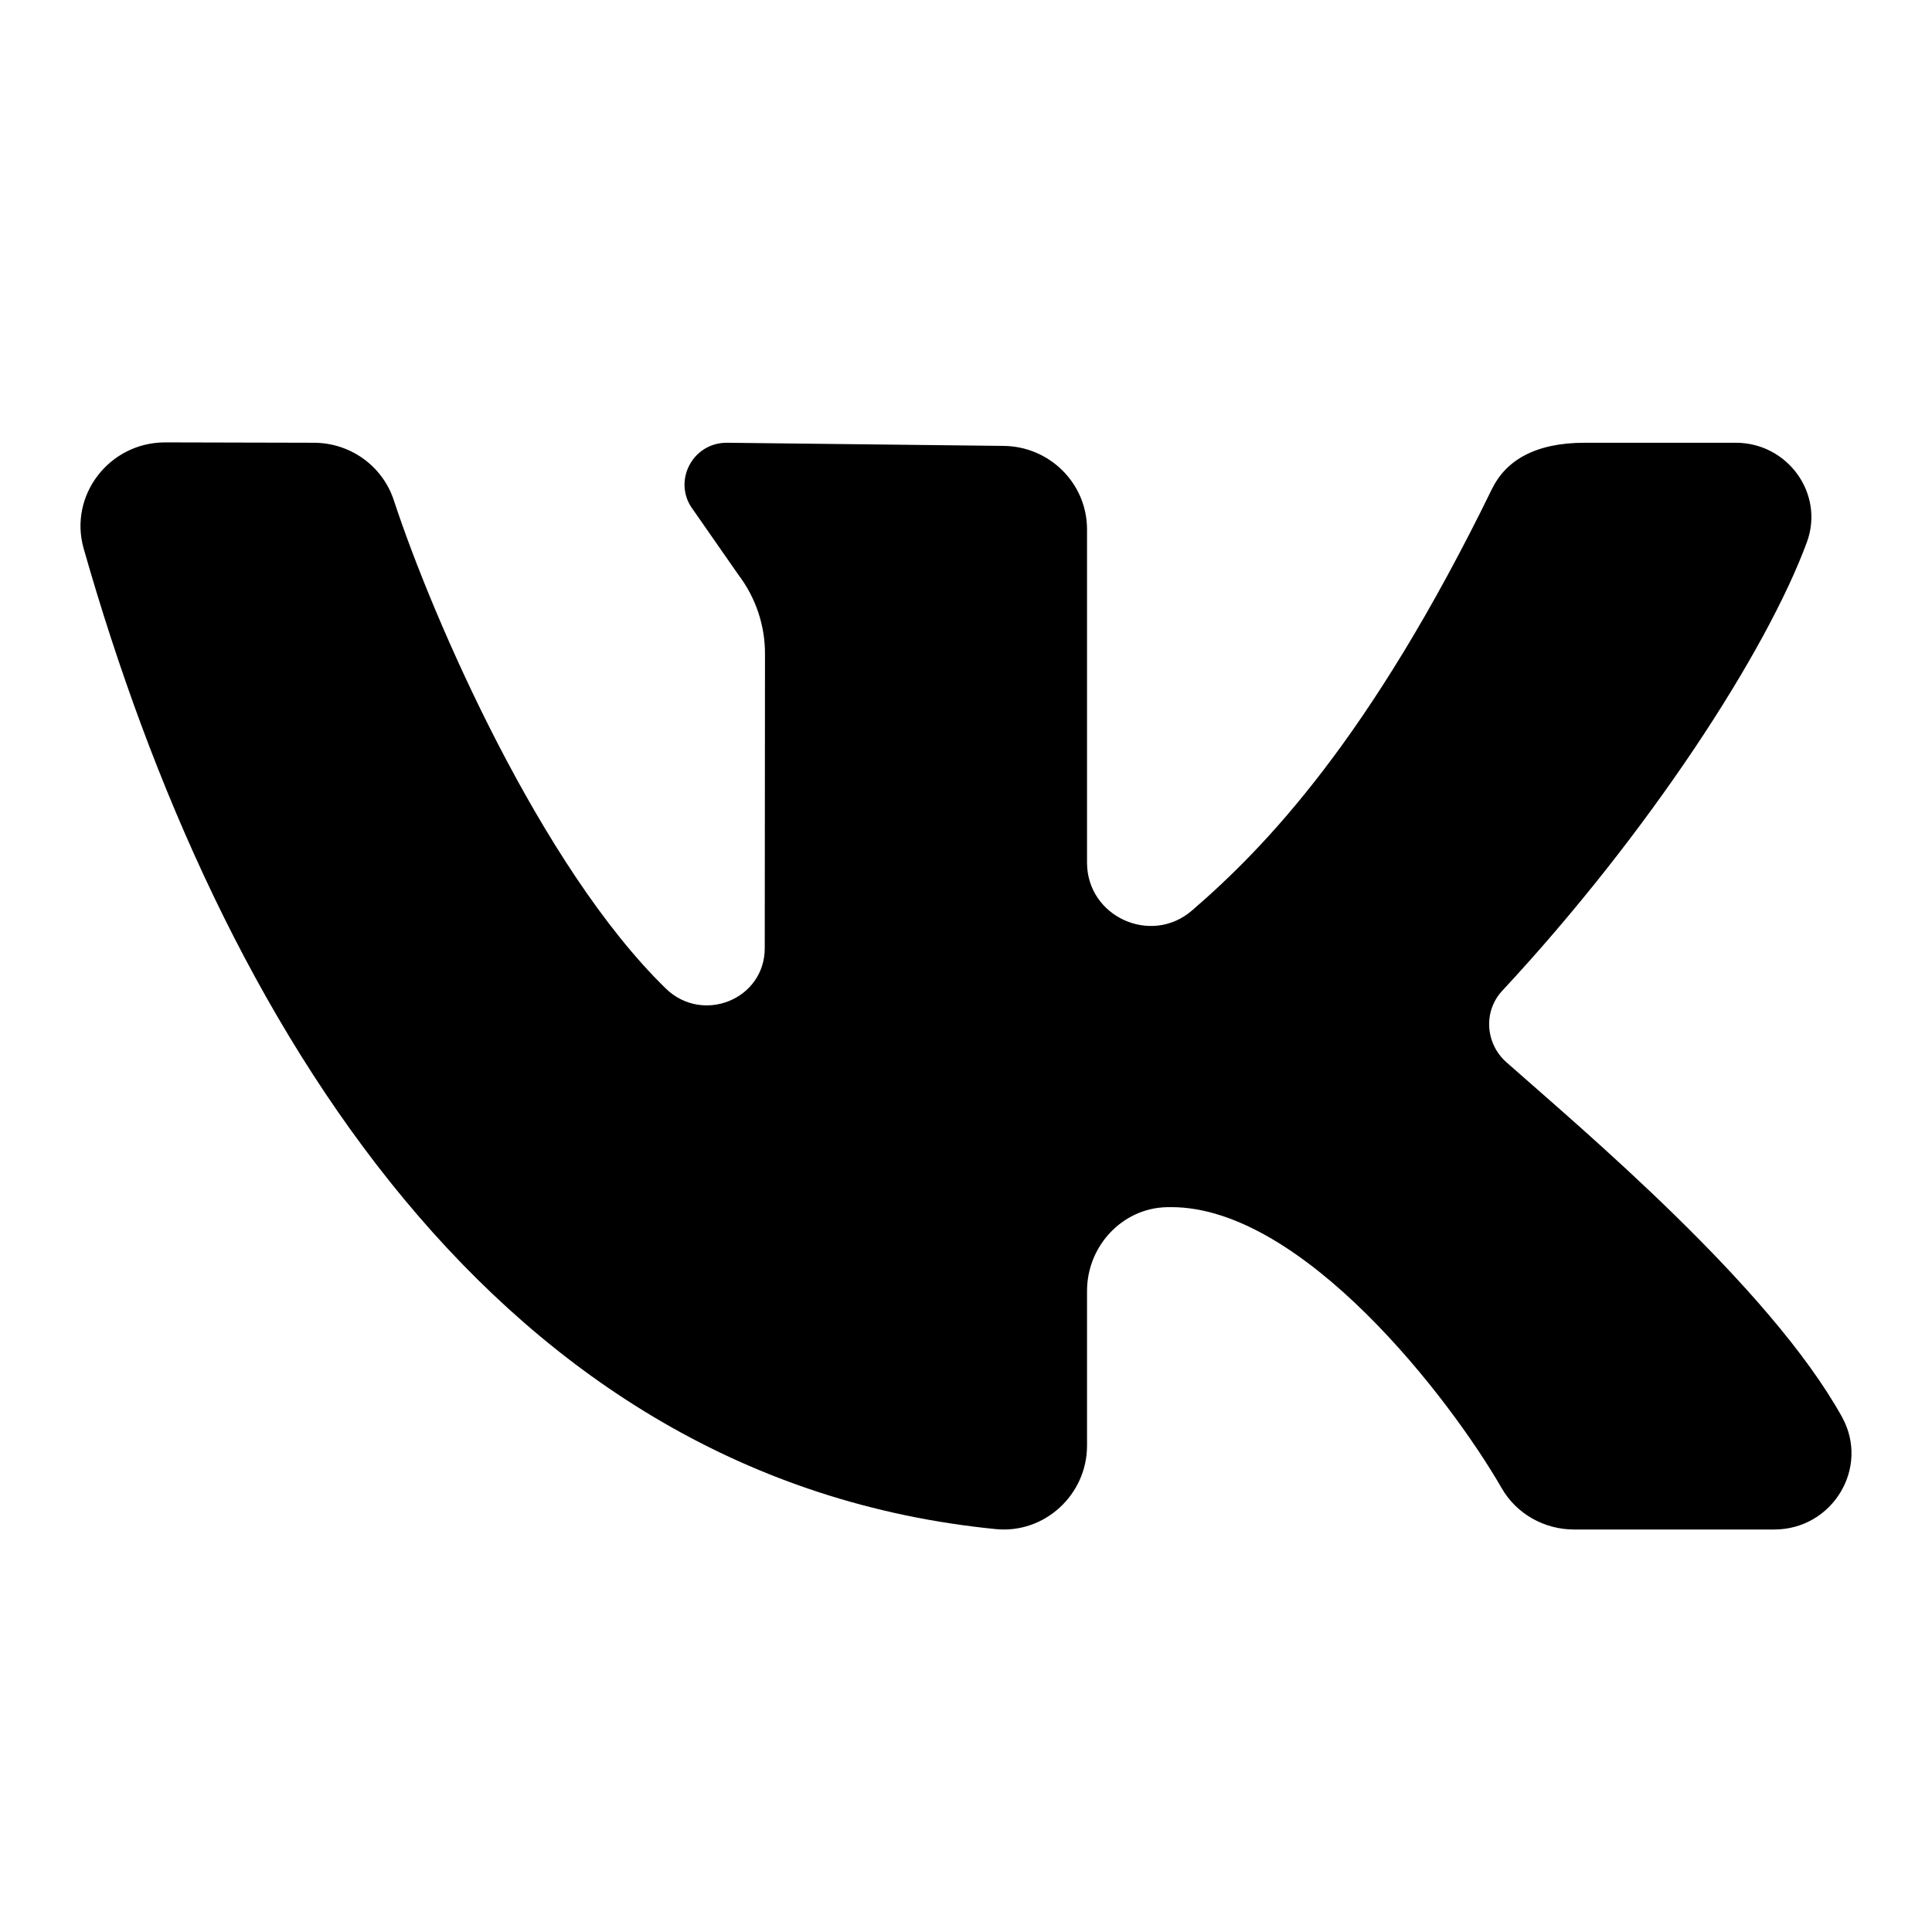
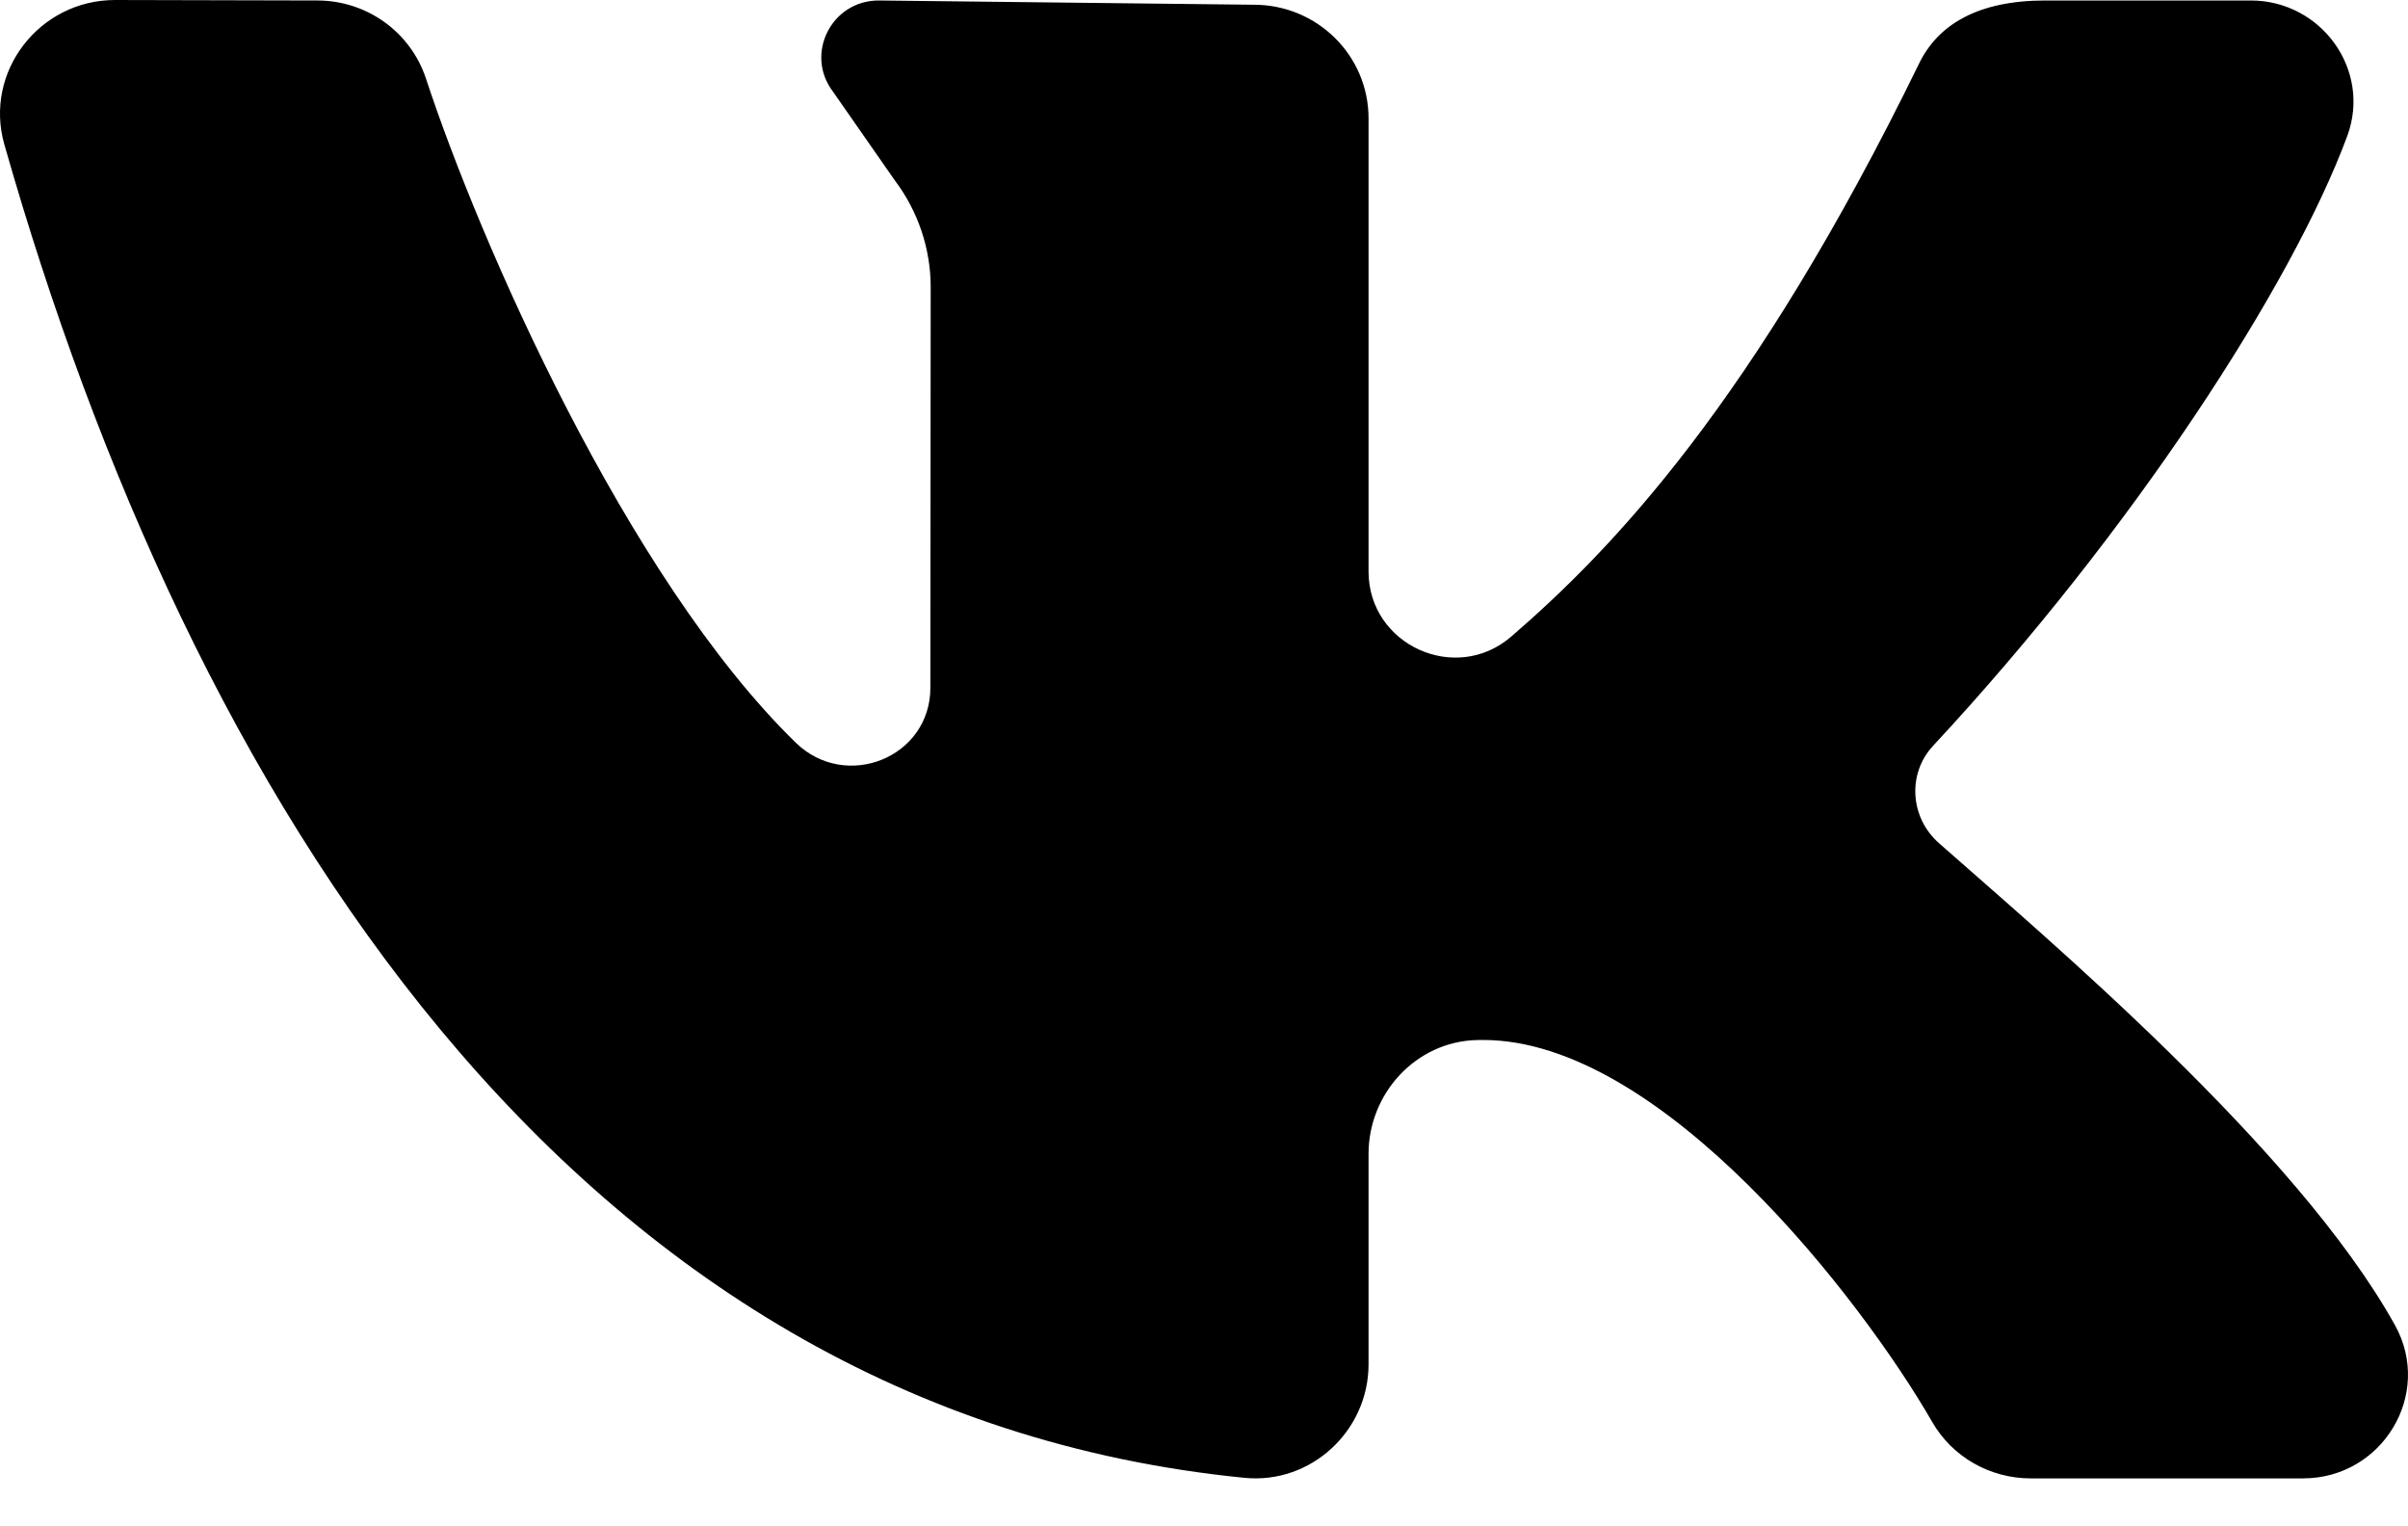
- <svg xmlns="http://www.w3.org/2000/svg" fill="#000000" viewBox="0 0 48 48" width="48px" height="48px">
-   <path d="M45.763,35.202c-1.797-3.234-6.426-7.12-8.337-8.811c-0.523-0.463-0.579-1.264-0.103-1.776 c3.647-3.919,6.564-8.422,7.568-11.143C45.334,12.27,44.417,11,43.125,11l-3.753,0c-1.237,0-1.961,0.444-2.306,1.151 c-3.031,6.211-5.631,8.899-7.451,10.47c-1.019,0.88-2.608,0.151-2.608-1.188c0-2.58,0-5.915,0-8.28 c0-1.147-0.938-2.075-2.095-2.075L18.056,11c-0.863,0-1.356,0.977-0.838,1.662l1.132,1.625c0.426,0.563,0.656,1.248,0.656,1.951 L19,23.556c0,1.273-1.543,1.895-2.459,1.003c-3.099-3.018-5.788-9.181-6.756-12.128C9.505,11.578,8.706,11.002,7.8,11l-3.697-0.009 c-1.387,0-2.401,1.315-2.024,2.639c3.378,11.857,10.309,23.137,22.661,24.36c1.217,0.12,2.267-0.86,2.267-2.073l0-3.846 c0-1.103,0.865-2.051,1.977-2.079c0.039-0.001,0.078-0.001,0.117-0.001c3.267,0,6.926,4.755,8.206,6.979 c0.368,0.64,1.056,1.03,1.8,1.03l4.973,0C45.531,38,46.462,36.461,45.763,35.202z" />
+ <svg xmlns="http://www.w3.org/2000/svg" width="30" height="19" viewBox="0 0 30 19" fill="none">
+   <path d="M29.838 16.507C28.613 14.302 25.457 11.653 24.154 10.5C23.797 10.184 23.759 9.638 24.084 9.289C26.57 6.617 28.559 3.547 29.244 1.692C29.546 0.872 28.921 0.006 28.04 0.006H25.481C24.637 0.006 24.144 0.309 23.909 0.791C21.842 5.026 20.069 6.858 18.828 7.929C18.134 8.529 17.05 8.032 17.05 7.119C17.05 5.36 17.05 3.087 17.05 1.474C17.05 0.692 16.411 0.059 15.622 0.059L10.947 0.006C10.359 0.006 10.023 0.672 10.376 1.139L11.148 2.247C11.438 2.631 11.595 3.098 11.595 3.577L11.591 8.567C11.591 9.435 10.539 9.859 9.914 9.251C7.802 7.193 5.968 2.991 5.308 0.982C5.117 0.4 4.572 0.007 3.955 0.006L1.434 0C0.488 0 -0.203 0.897 0.054 1.799C2.357 9.884 7.083 17.574 15.505 18.408C16.334 18.49 17.05 17.822 17.05 16.995V14.373C17.05 13.62 17.64 12.974 18.398 12.955C18.425 12.954 18.451 12.954 18.478 12.954C20.706 12.954 23.2 16.196 24.073 17.713C24.324 18.149 24.793 18.415 25.3 18.415H28.691C29.68 18.415 30.315 17.366 29.838 16.507Z" fill="black" />
</svg>
